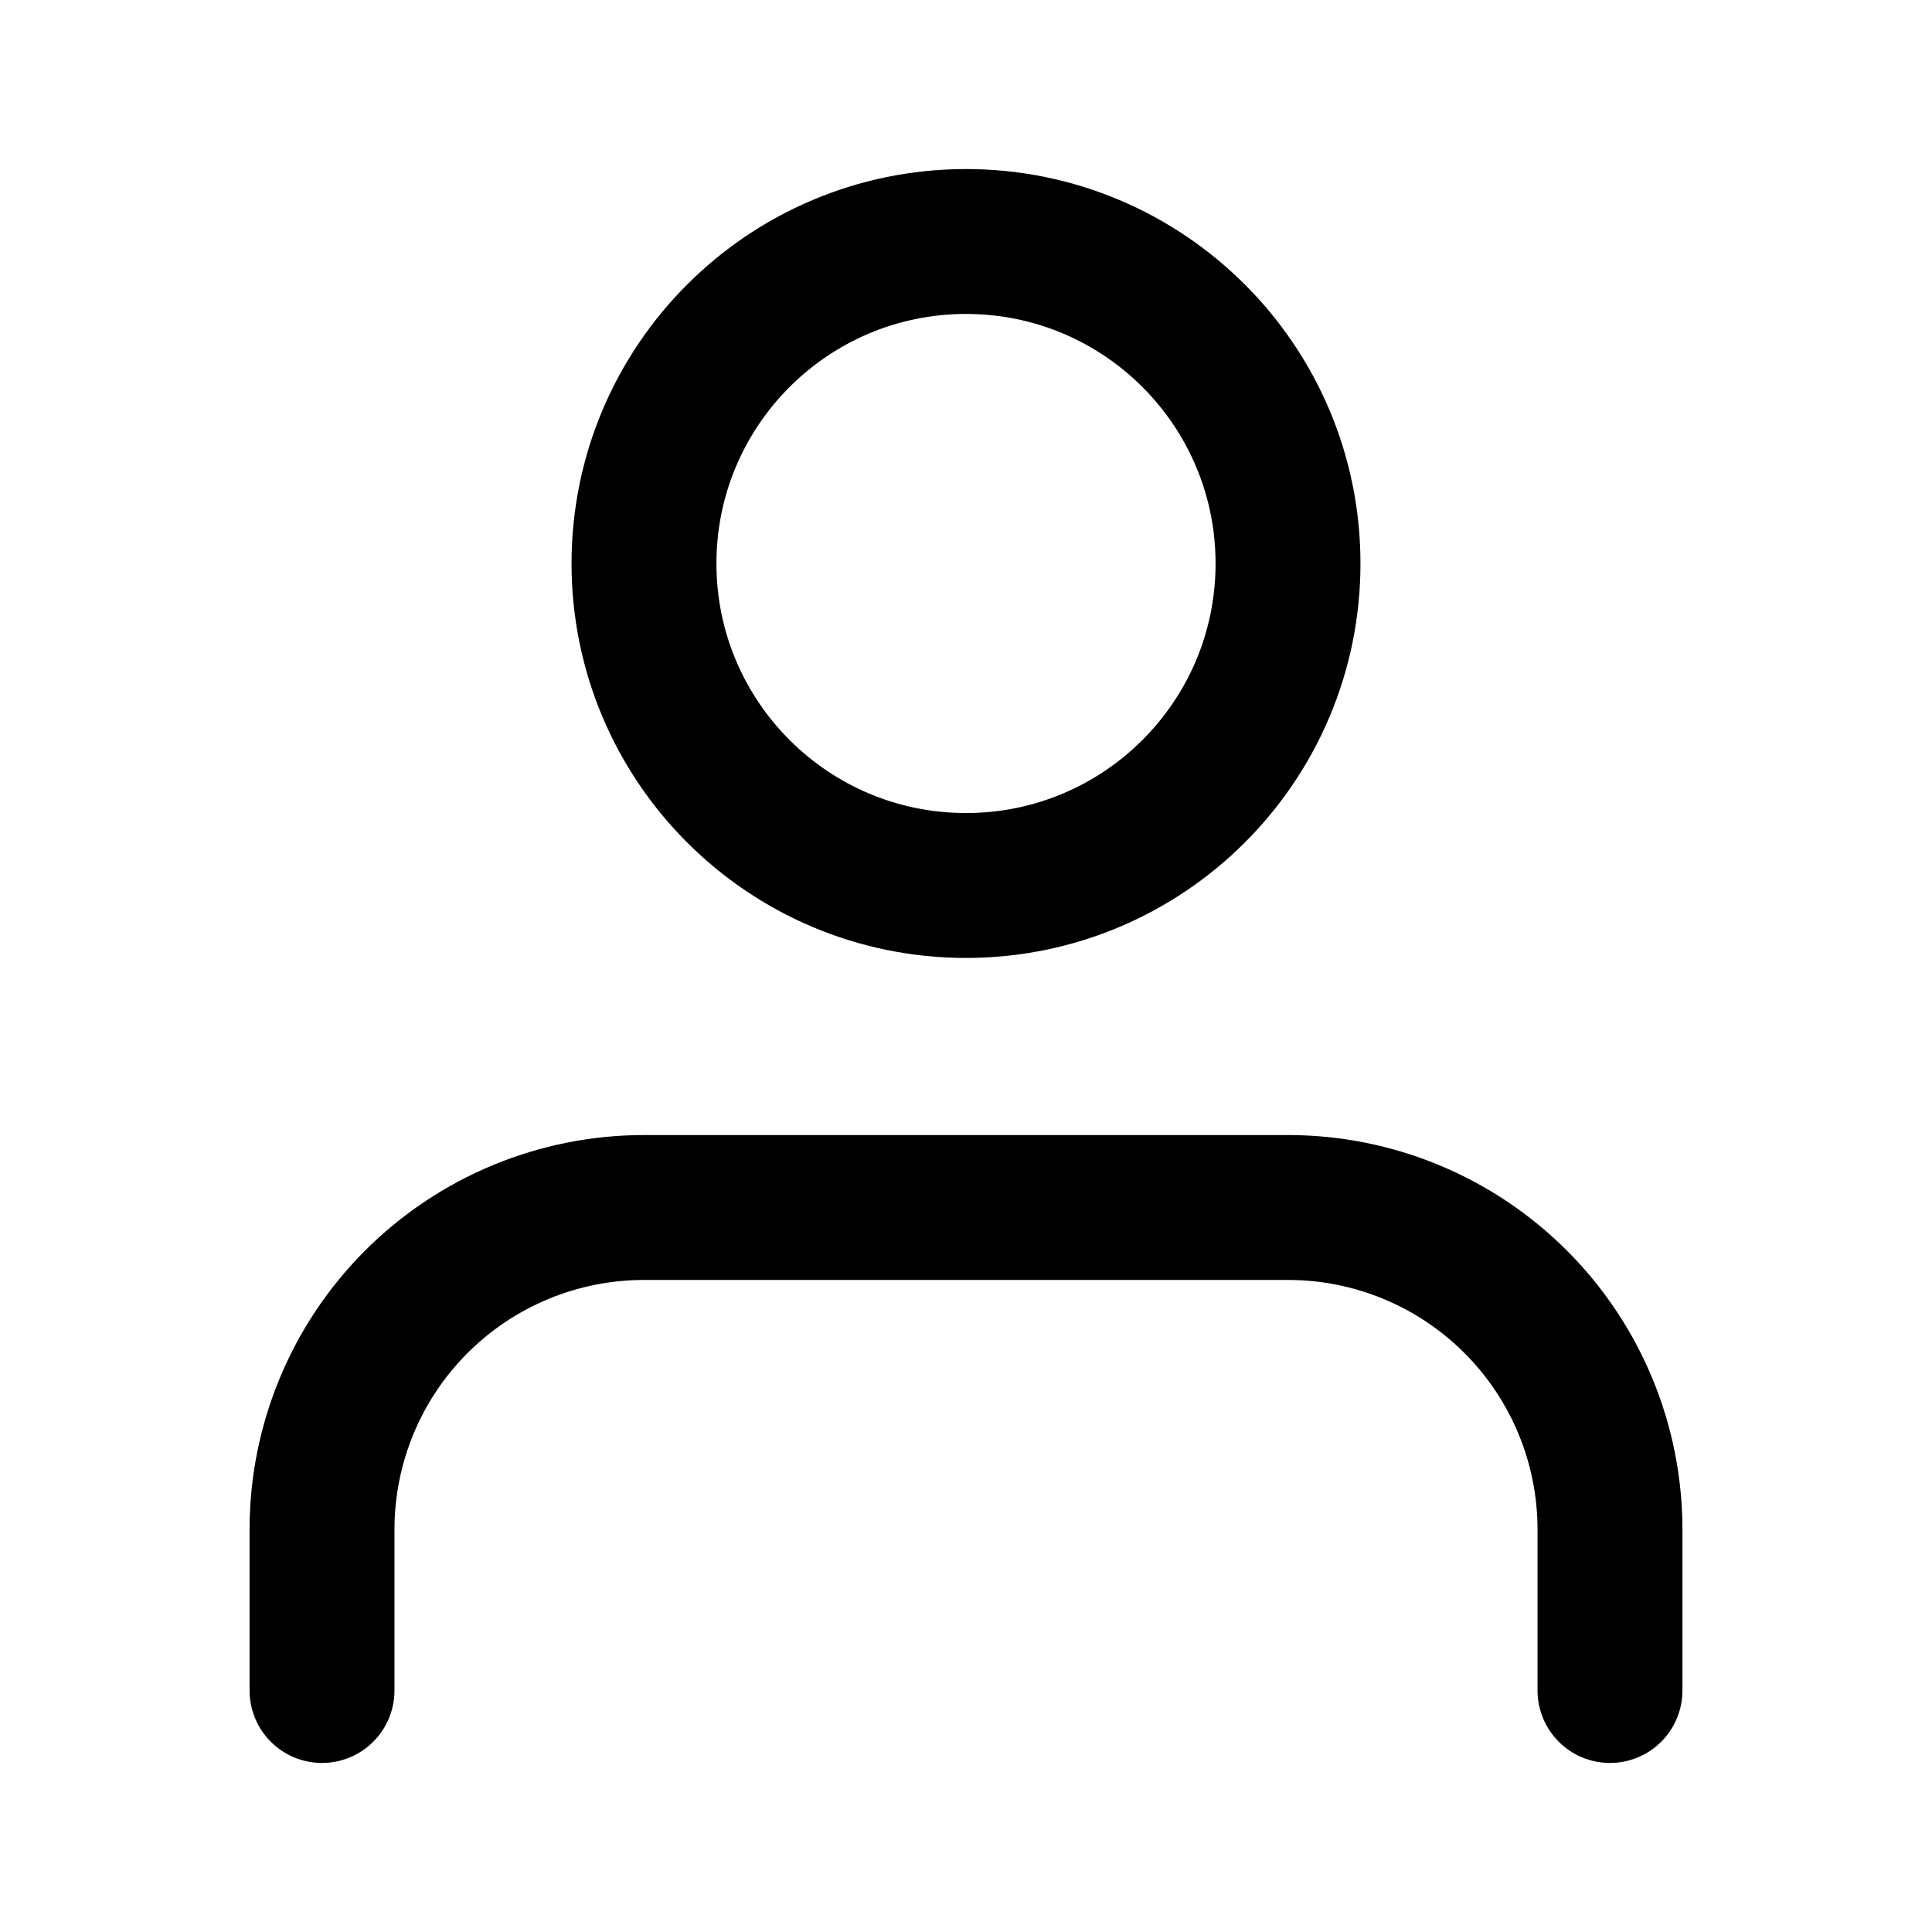
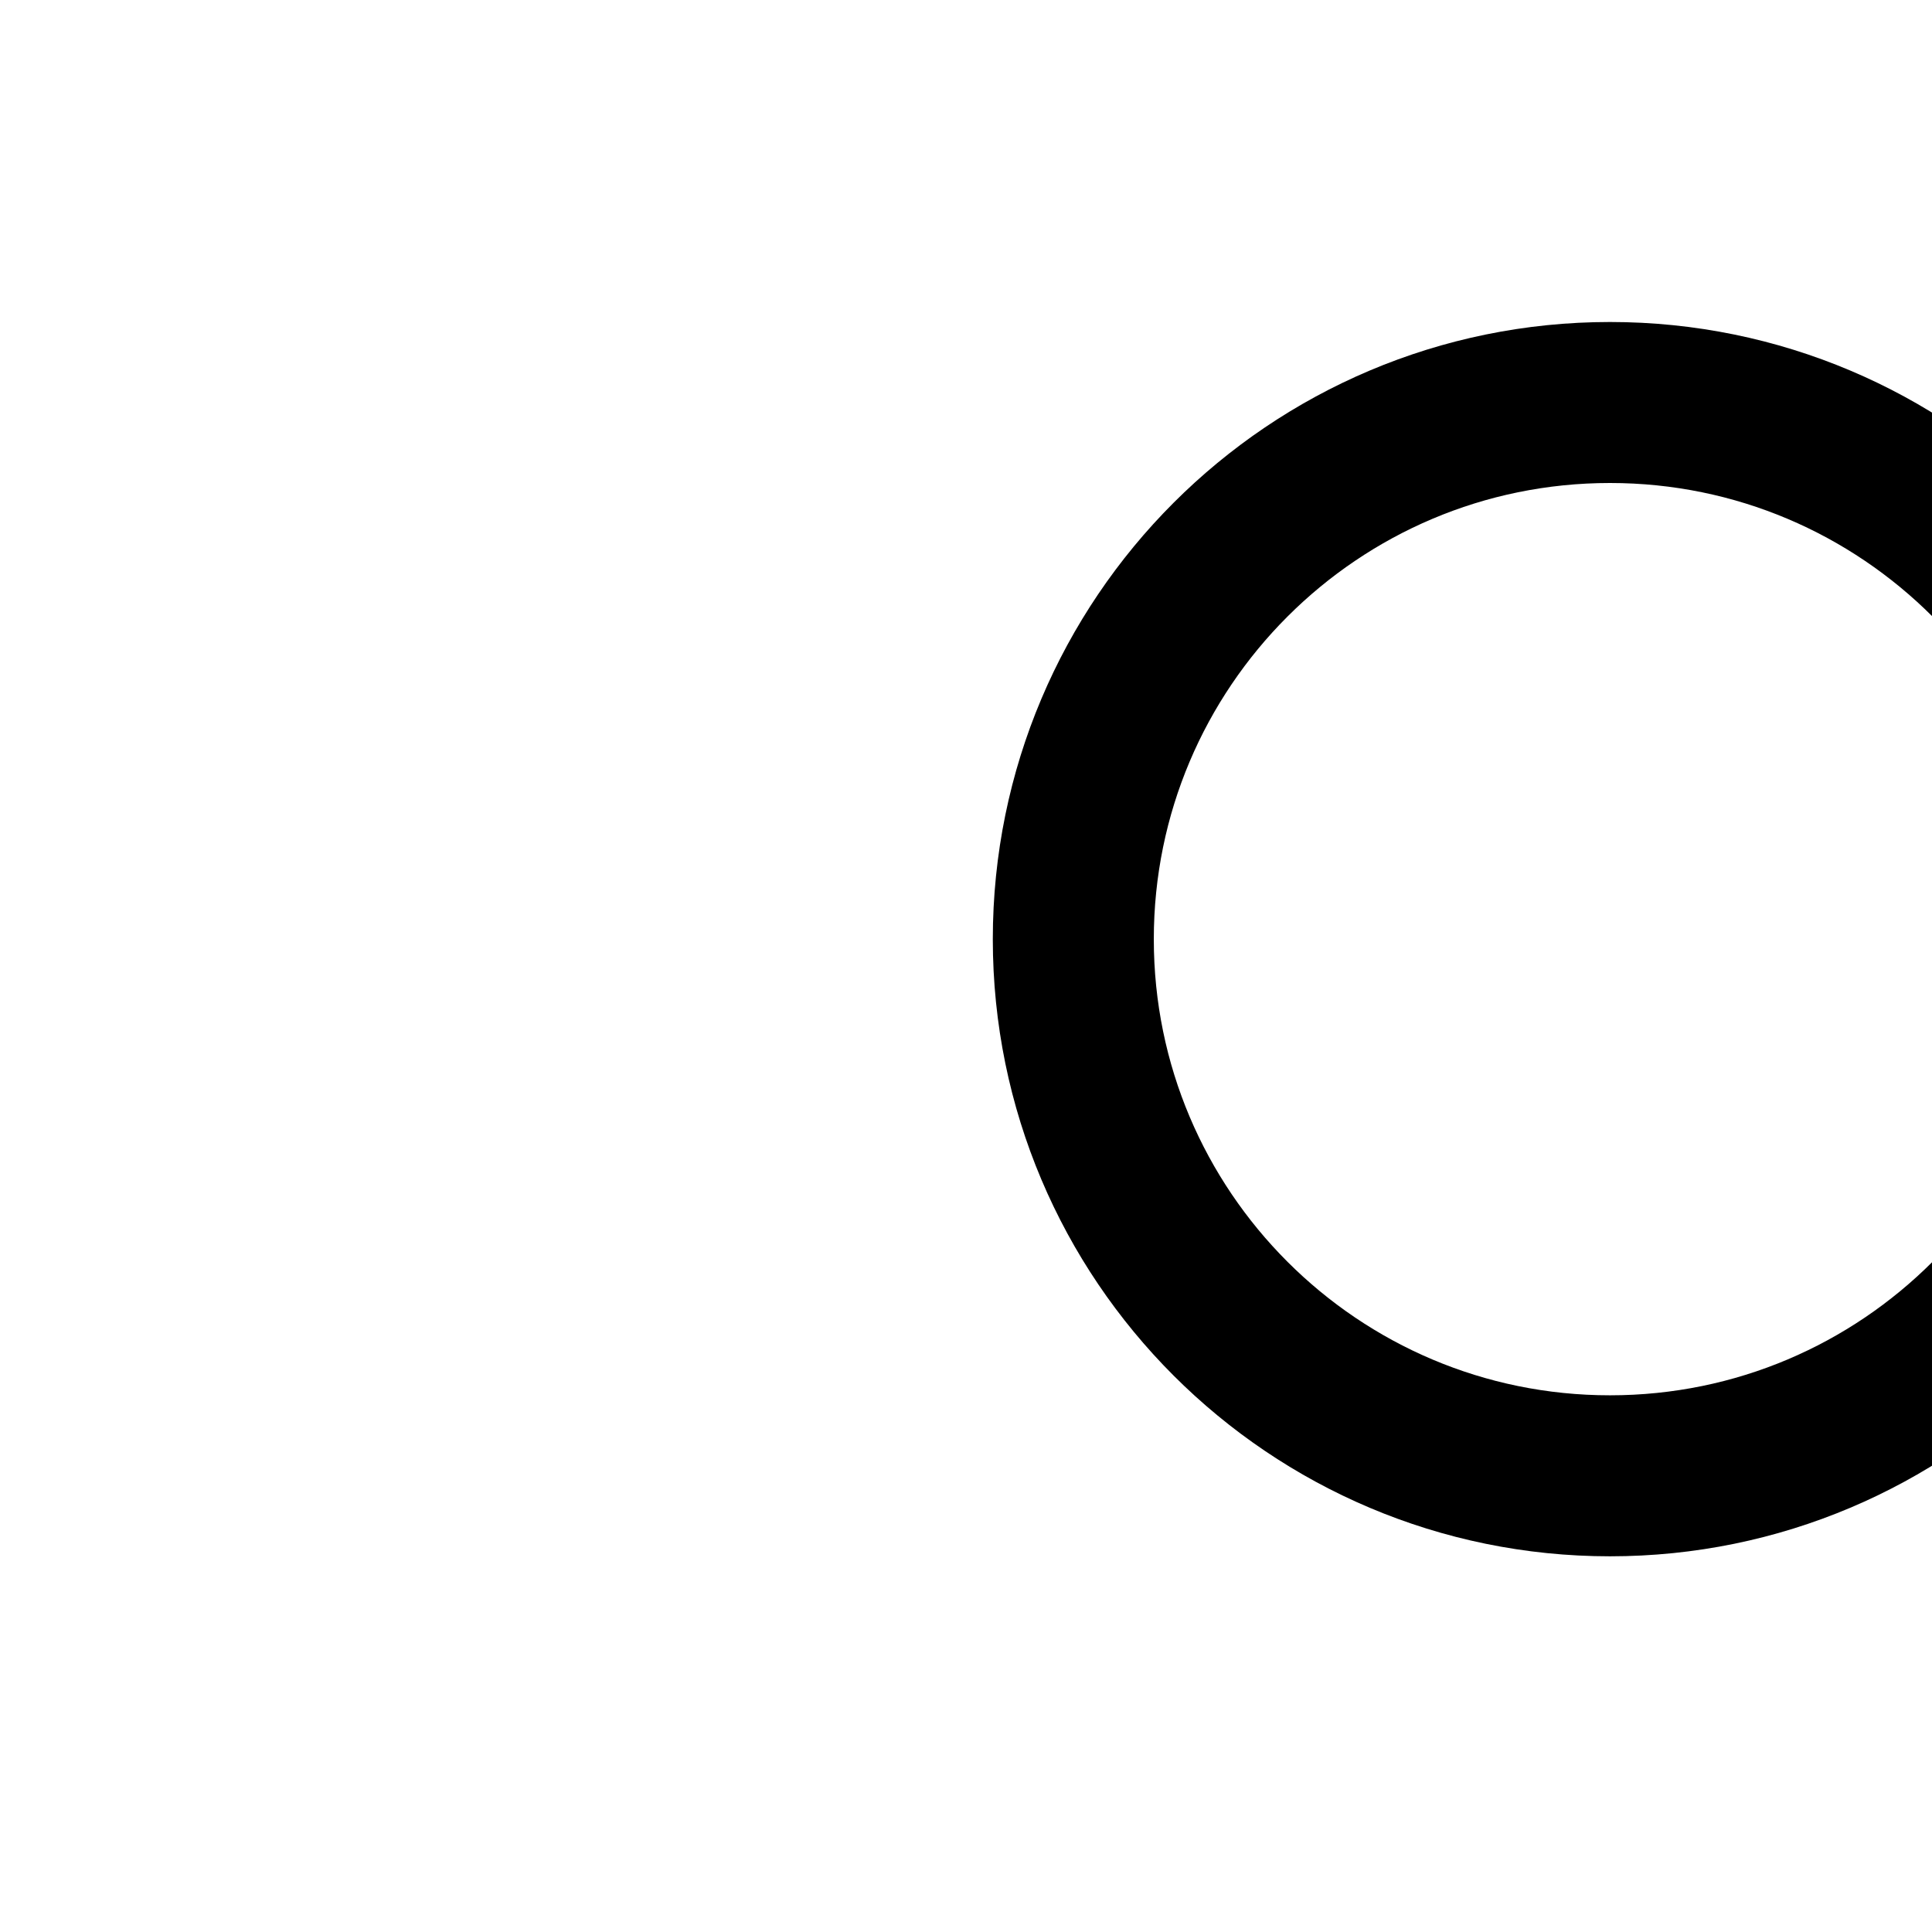
- <svg xmlns="http://www.w3.org/2000/svg" width="40" height="40" viewBox="0 0 40 40" fill="none">
-   <path d="M33.333 35V31.667C33.333 29.899 32.631 28.203 31.381 26.953C30.131 25.702 28.435 25 26.667 25H13.333C11.565 25 9.87 25.702 8.619 26.953C7.369 28.203 6.667 29.899 6.667 31.667V35" stroke="black" stroke-width="3" stroke-linecap="round" stroke-linejoin="round" />
-   <path d="M20 18.333C23.682 18.333 26.667 15.349 26.667 11.667C26.667 7.985 23.682 5 20 5C16.318 5 13.333 7.985 13.333 11.667C13.333 15.349 16.318 18.333 20 18.333Z" stroke="black" stroke-width="3" stroke-linecap="round" stroke-linejoin="round" />
+ <svg xmlns="http://www.w3.org/2000/svg" width="24" height="24" viewBox="0 0 24 24" fill="none">
+   <path d="M33.333 35V31.667C33.333 29.899 32.631 28.203 31.381 26.953C30.131 25.702 28.435 25 26.667 25H13.333C11.565 25 9.87 25.702 8.619 26.953C7.369 28.203 6.667 29.899 6.667 31.667V35" stroke="black" stroke-width="2" stroke-linecap="round" stroke-linejoin="round" />
+   <path d="M20 18.333C23.682 18.333 26.667 15.349 26.667 11.667C26.667 7.985 23.682 5 20 5C16.318 5 13.333 7.985 13.333 11.667C13.333 15.349 16.318 18.333 20 18.333Z" stroke="black" stroke-width="2" stroke-linecap="round" stroke-linejoin="round" />
</svg>
